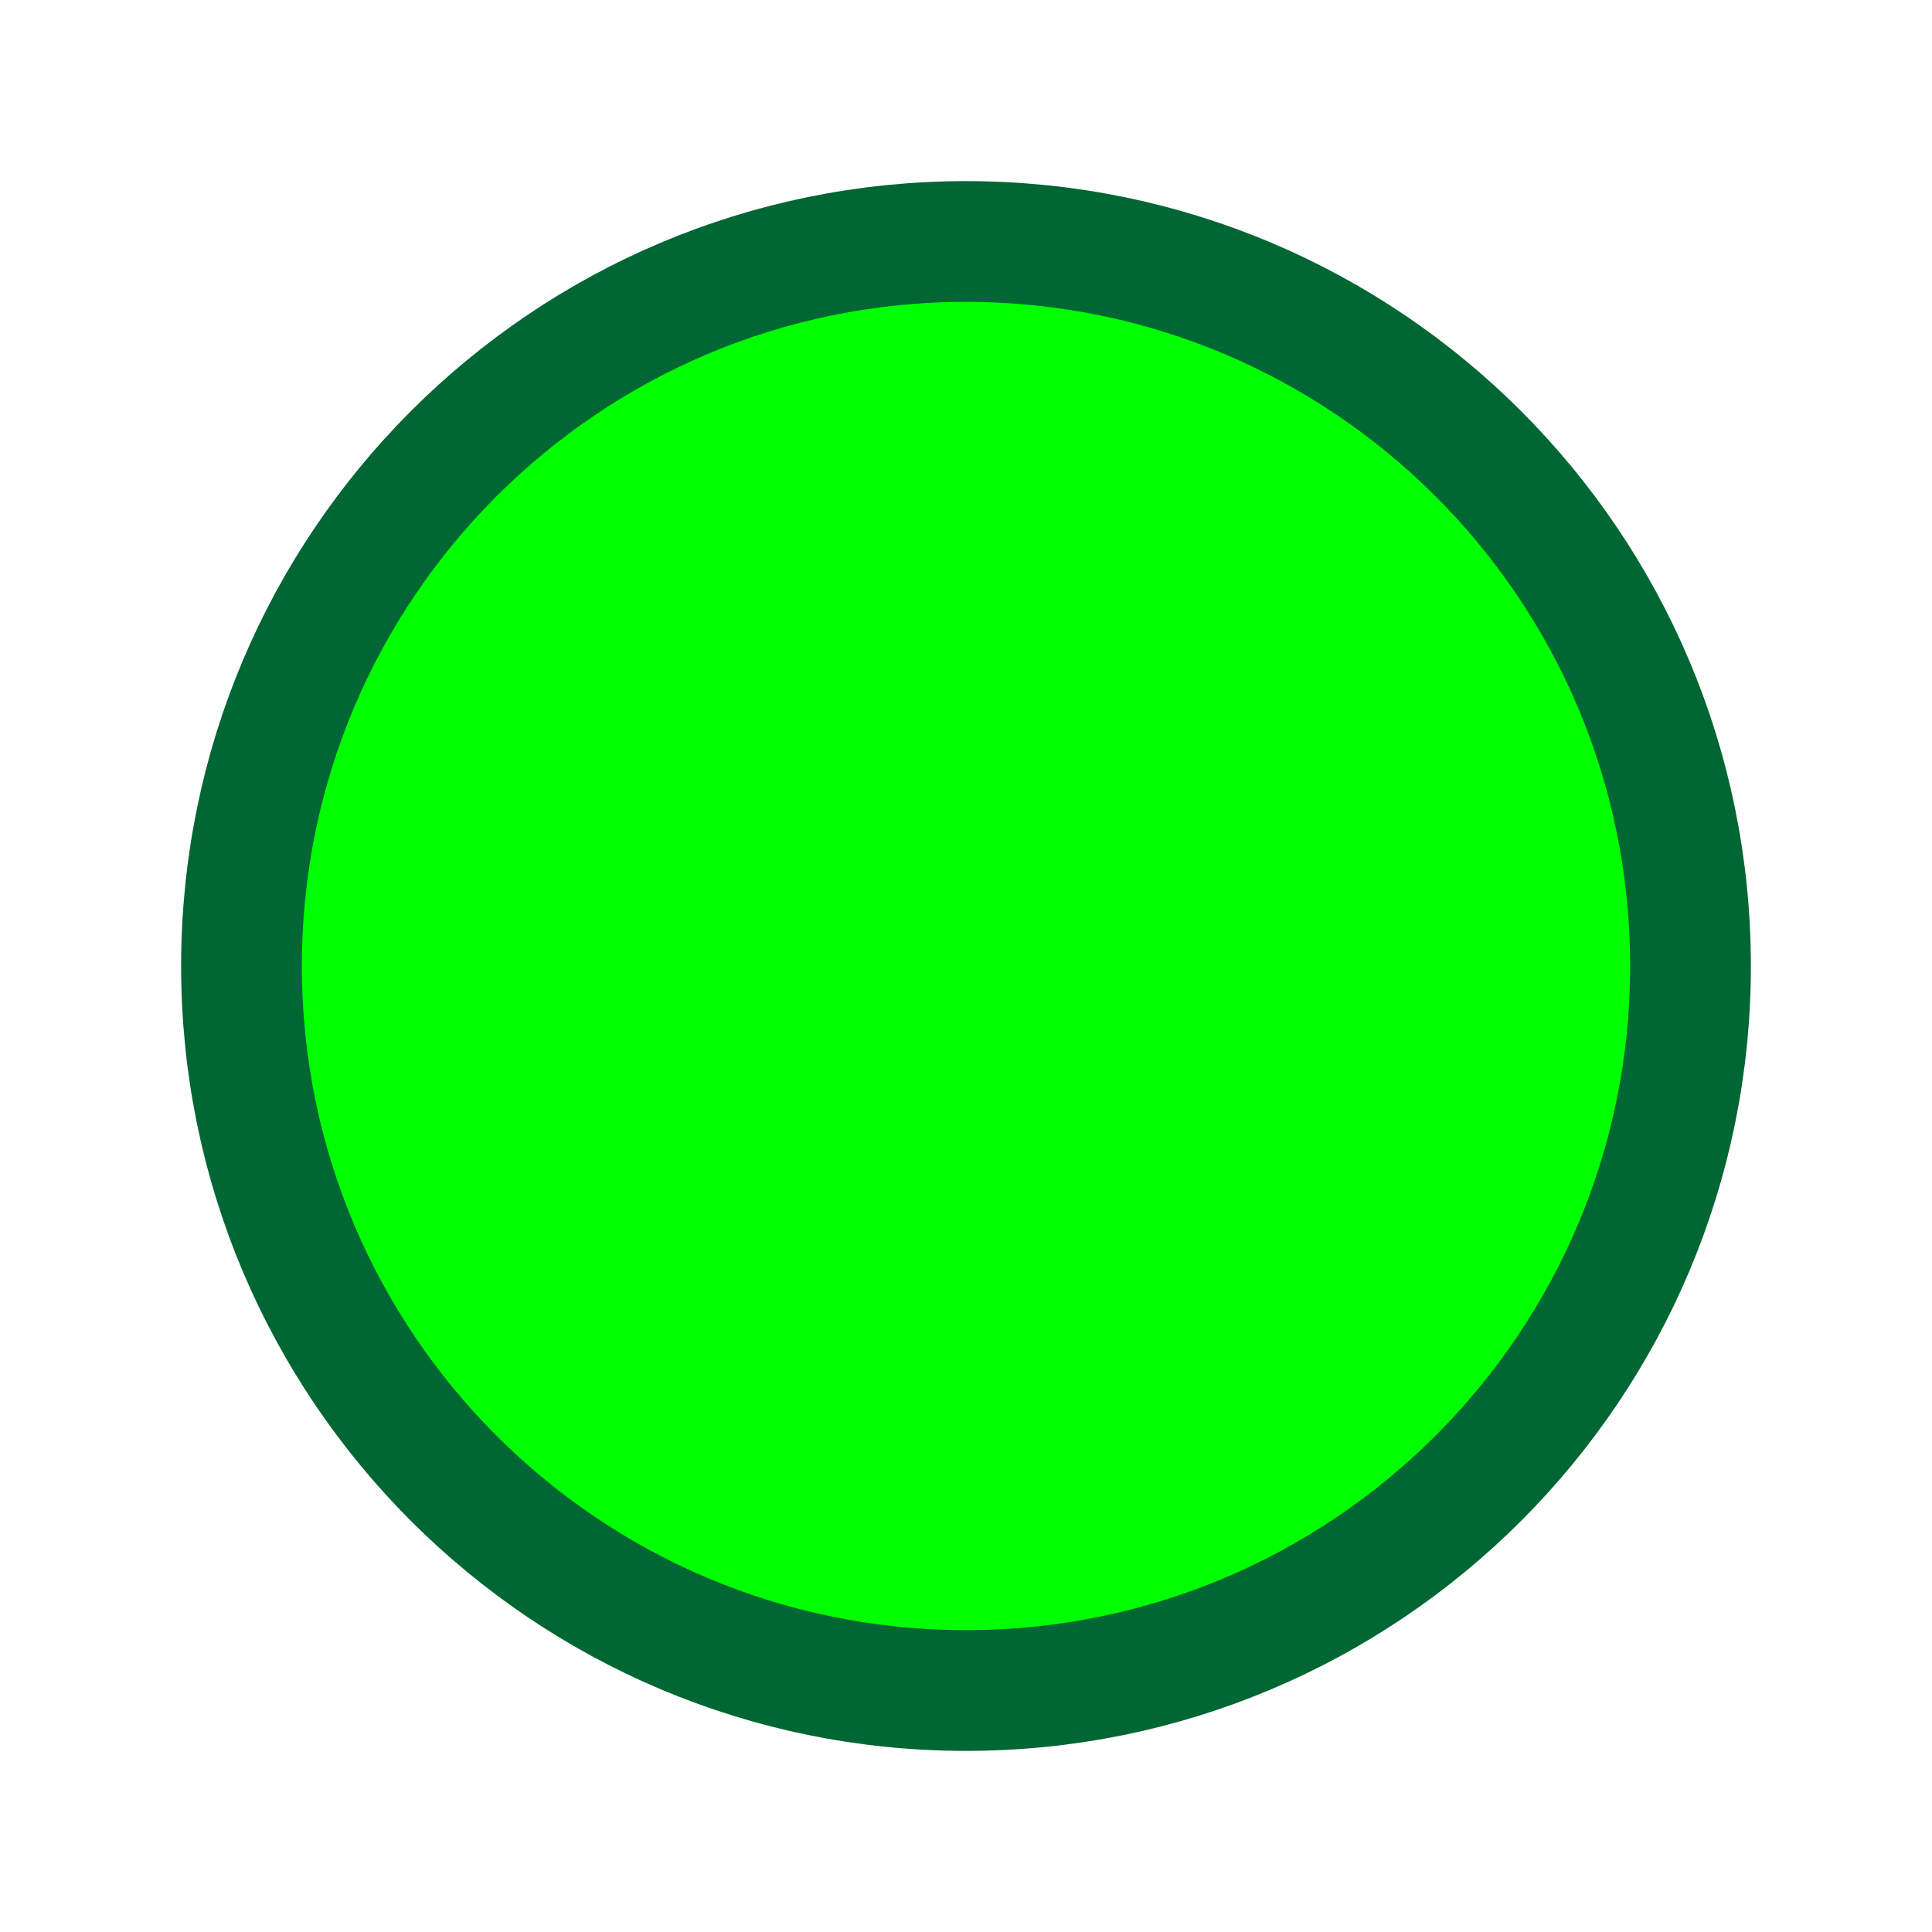
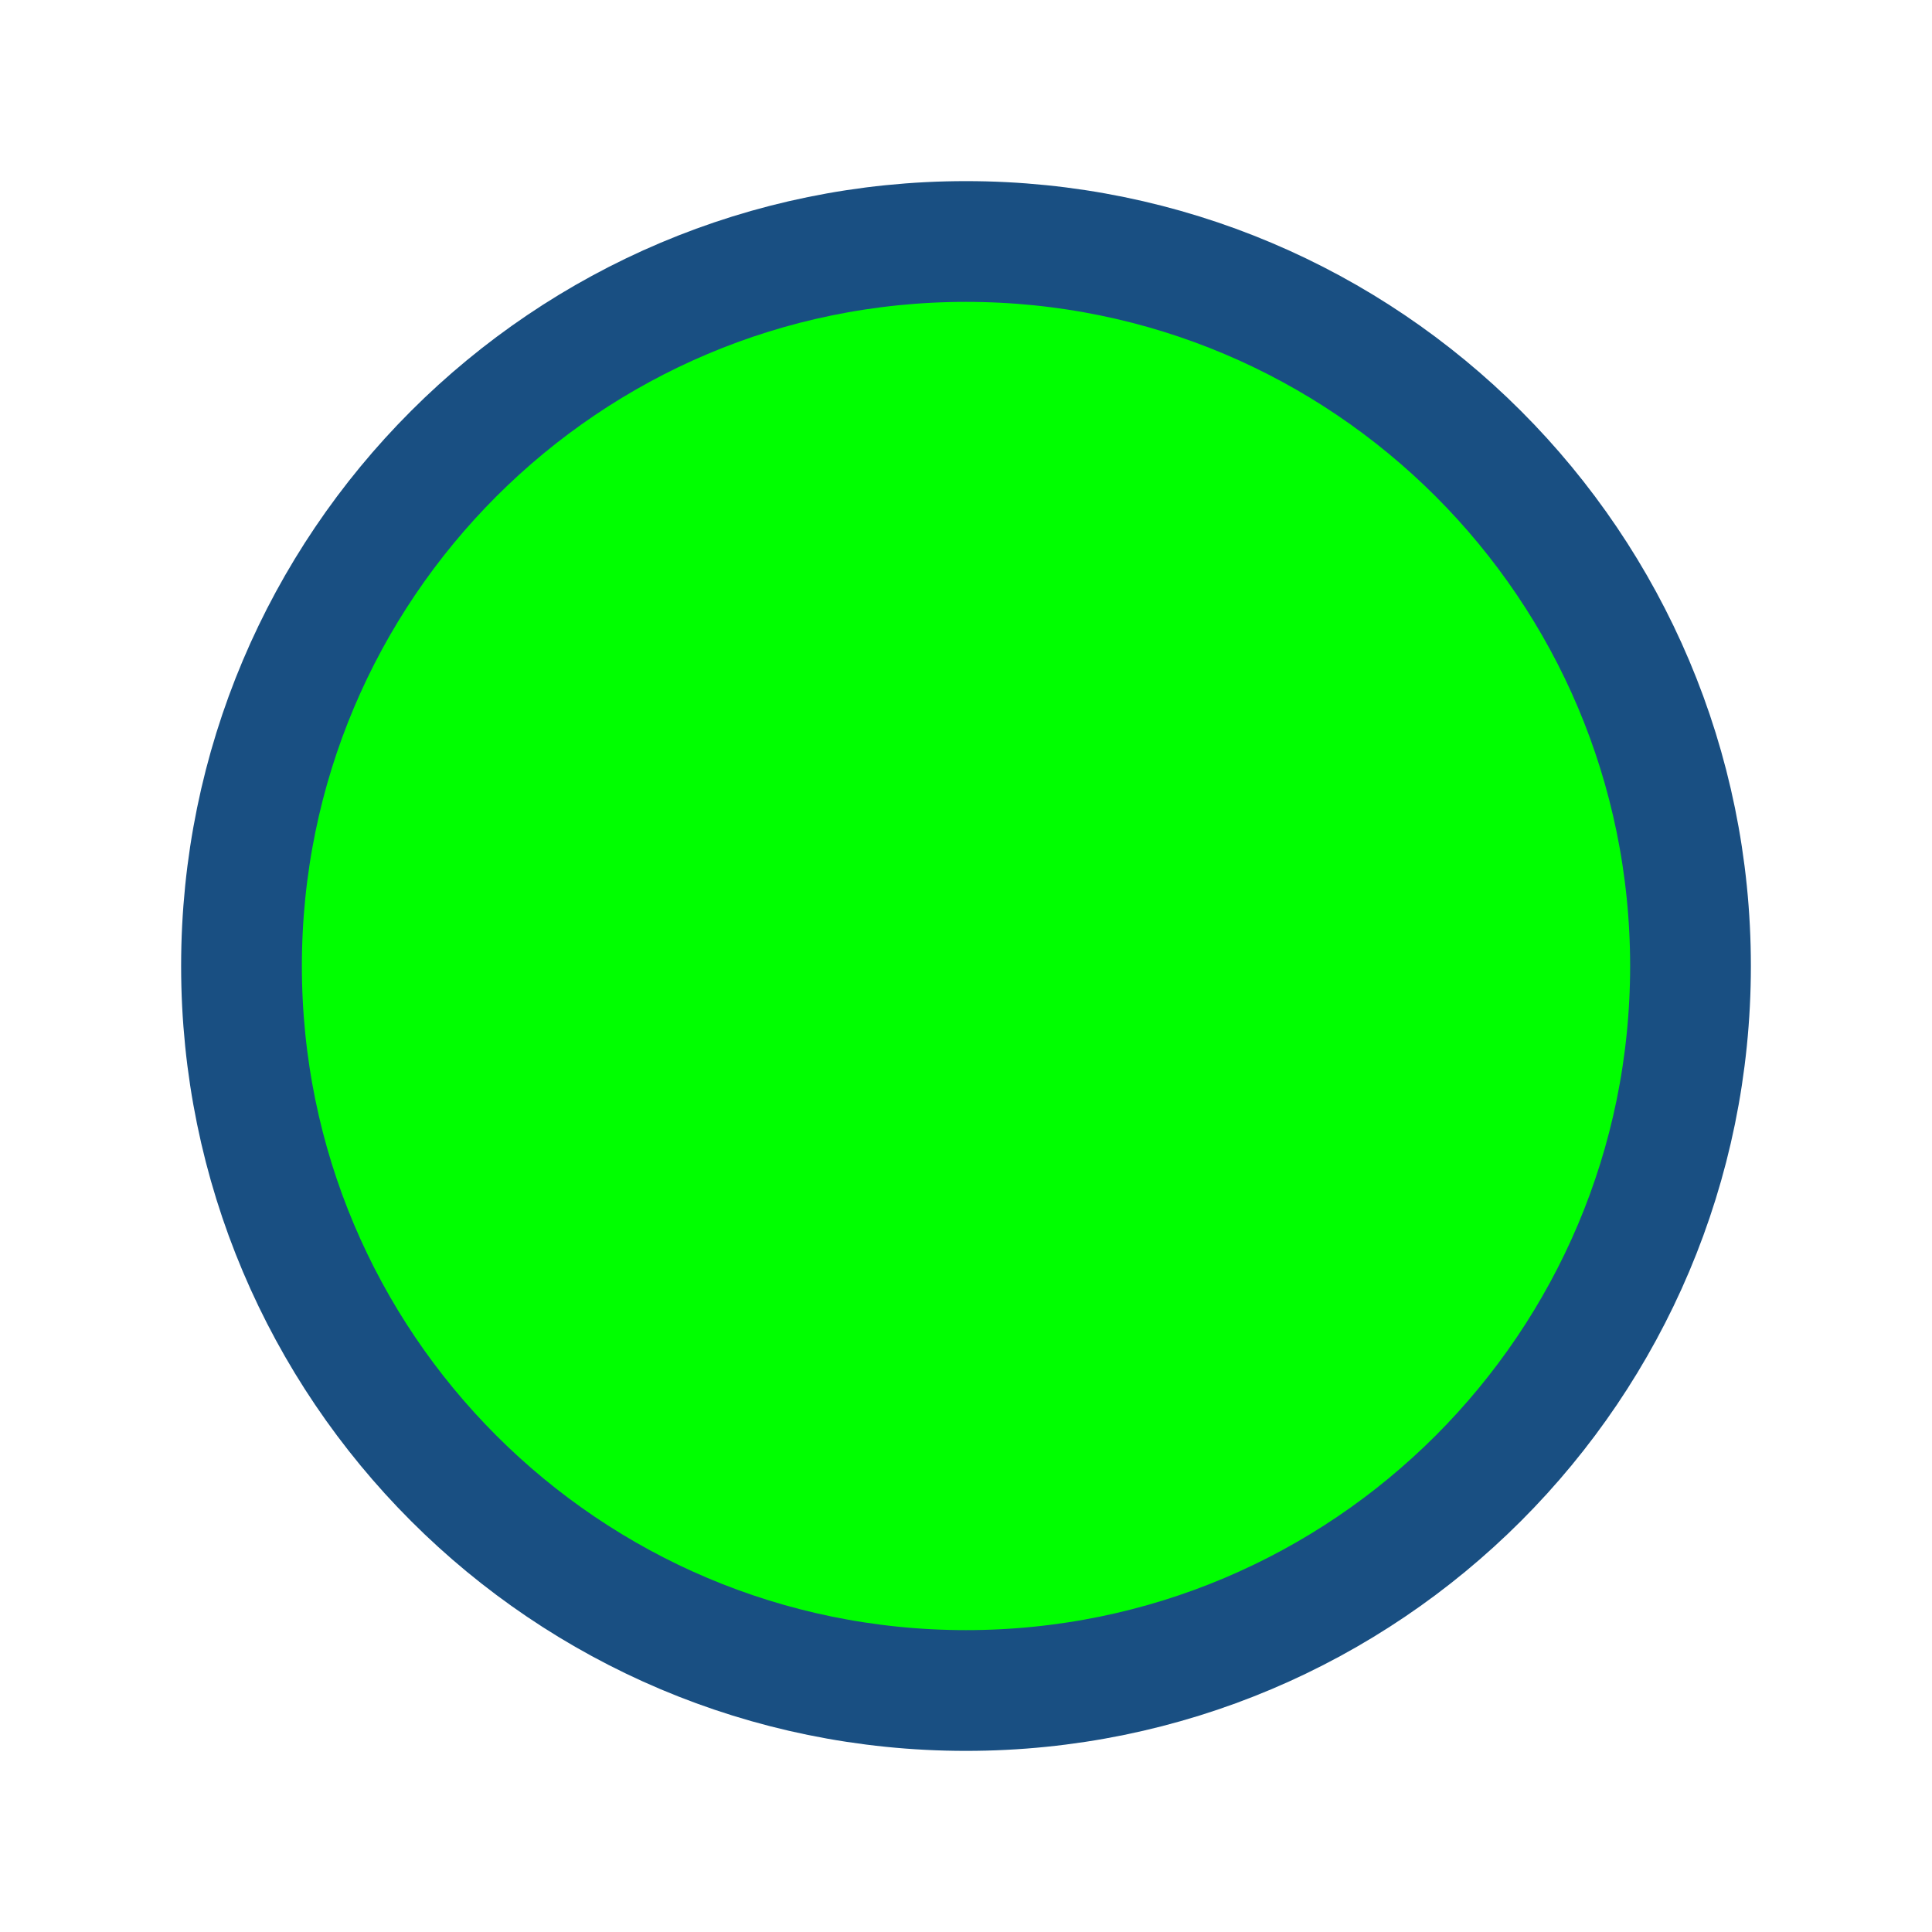
<svg xmlns="http://www.w3.org/2000/svg" width="24px" height="24px" viewBox="0 0 24 24" fill="none">
  <path opacity="1" d="M21 12C21 16.971 16.971 21 12 21C7.029 21 3 16.971 3 12C3 7.029 7.029 3 12 3C16.971 3 21 7.029 21 12Z" fill="#00ff00" />
-   <path d="M21 12C21 16.971 16.971 21 12 21C7.029 21 3 16.971 3 12C3 7.029 7.029 3 12 3C16.971 3 21 7.029 21 12Z" stroke="#006633" stroke-width="1.5" />
+   <path d="M21 12C21 16.971 16.971 21 12 21C7.029 21 3 16.971 3 12C3 7.029 7.029 3 12 3C16.971 3 21 7.029 21 12Z" stroke="#194f82" stroke-width="1.5" />
</svg>
